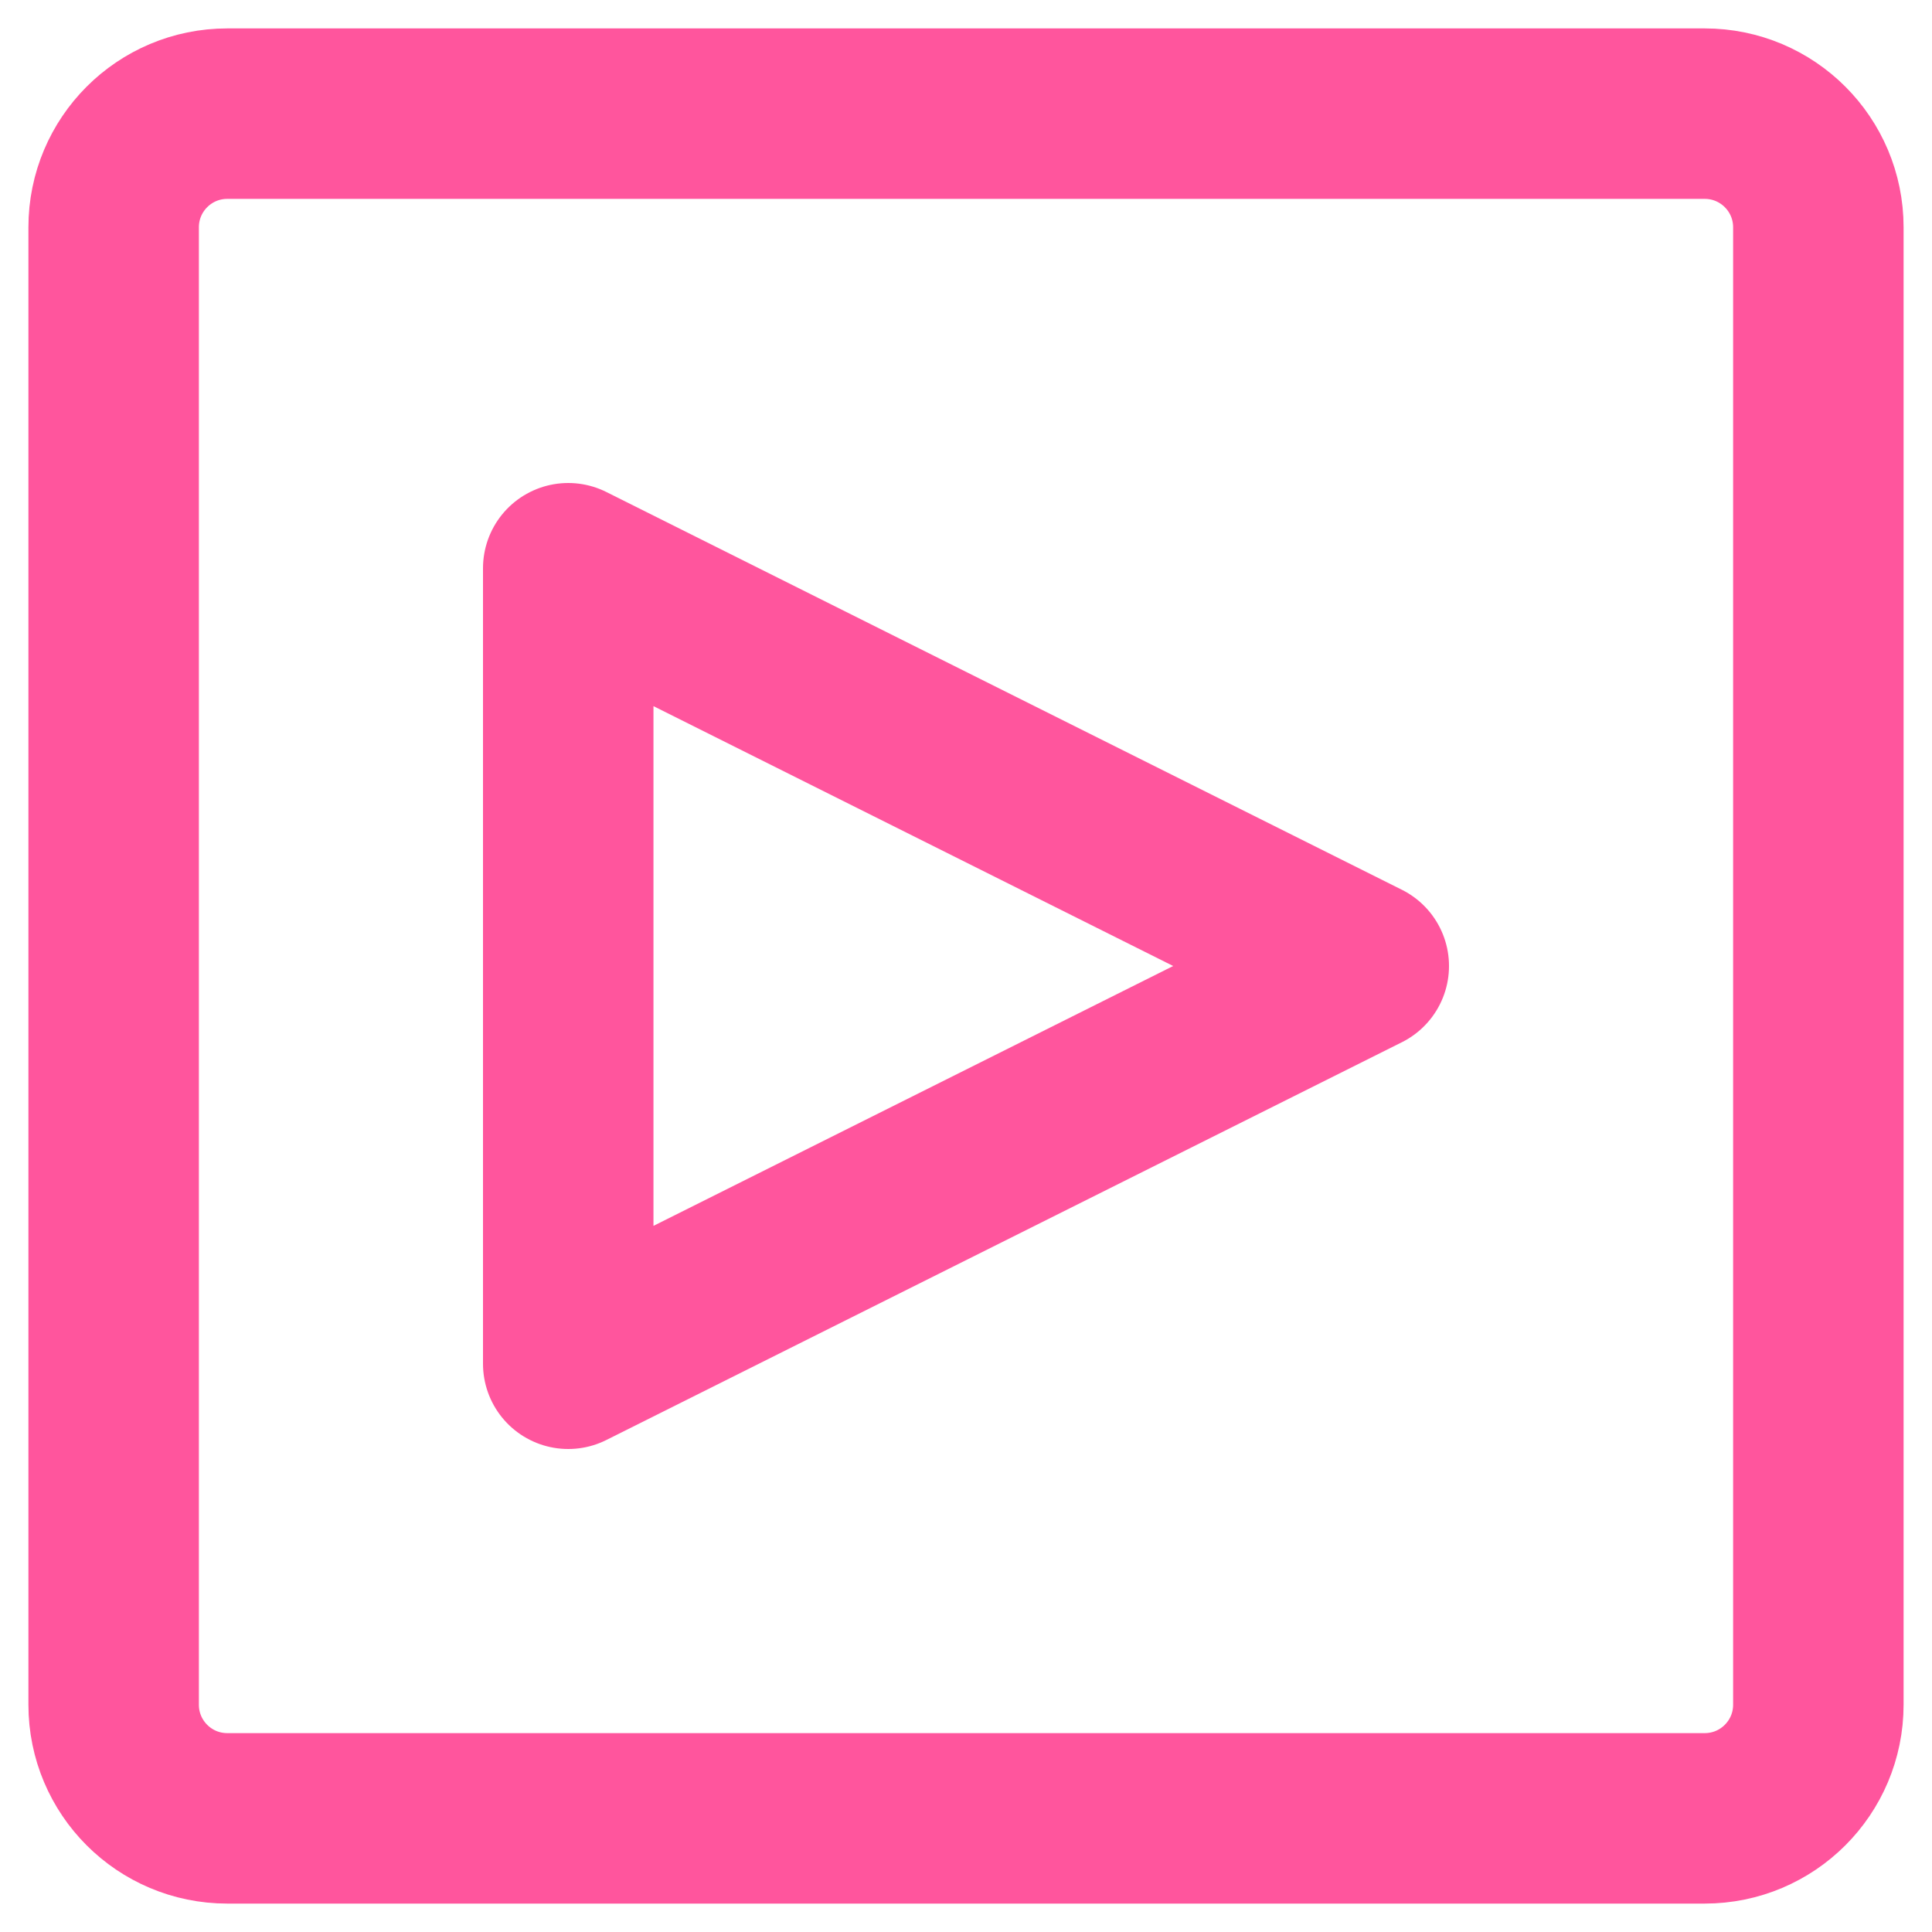
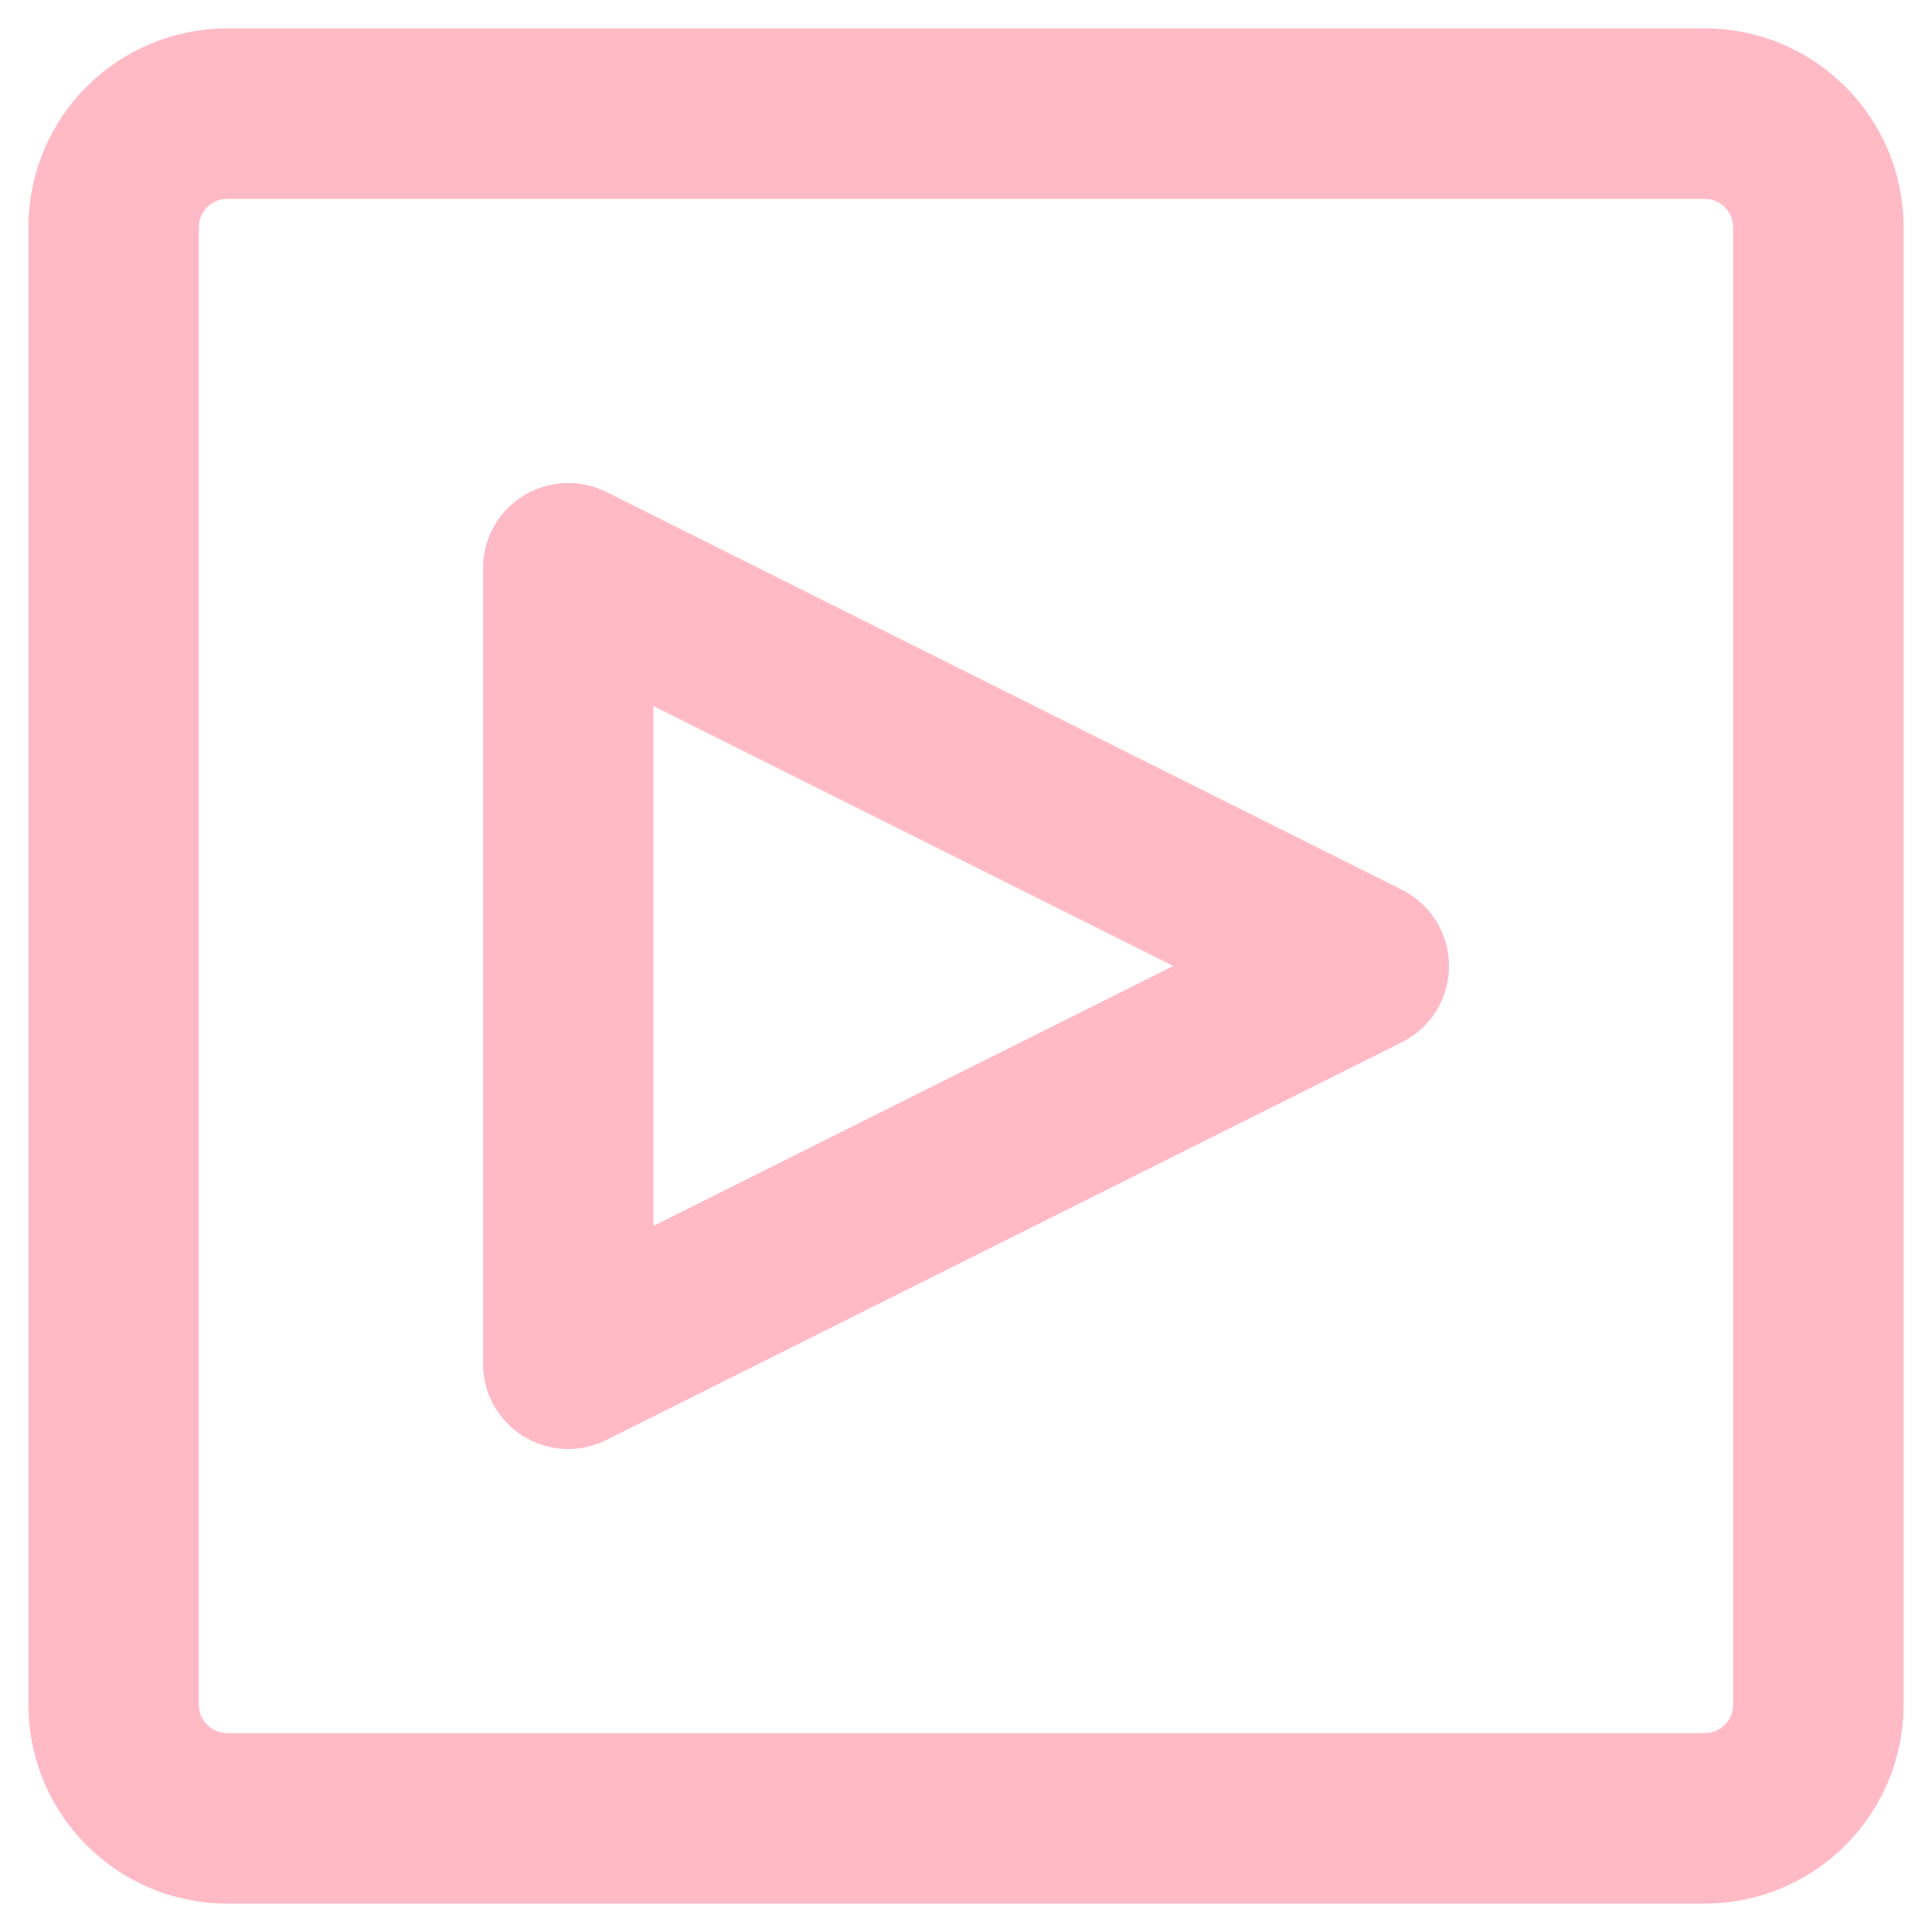
<svg xmlns="http://www.w3.org/2000/svg" width="34px" height="34px" viewBox="0 0 34 34" version="1.1">
  <defs />
  <g id="Symbols" stroke="none" stroke-width="1" fill="none" fill-rule="evenodd" stroke-linejoin="round">
-     <g id="help" transform="translate(-79, -88)" stroke="#FF559D" stroke-width="3">
+     <g id="help" transform="translate(-79, -88)" stroke="#FFBAC6" stroke-width="3">
      <path d="M83,90 L109,90 C110.105,90 111,90.895 111,92 L111,118 C111,119.105 110.105,120 109,120 L83,120 C81.895,120 81,119.105 81,118 L81,92 C81,90.895 81.895,90 83,90 Z M96,98 L89,112 L103,112 L96,98 Z" id="Rectangle-5-Copy-3" transform="translate(96, 105) rotate(90) translate(-96, -105) " />
    </g>
  </g>
</svg>
